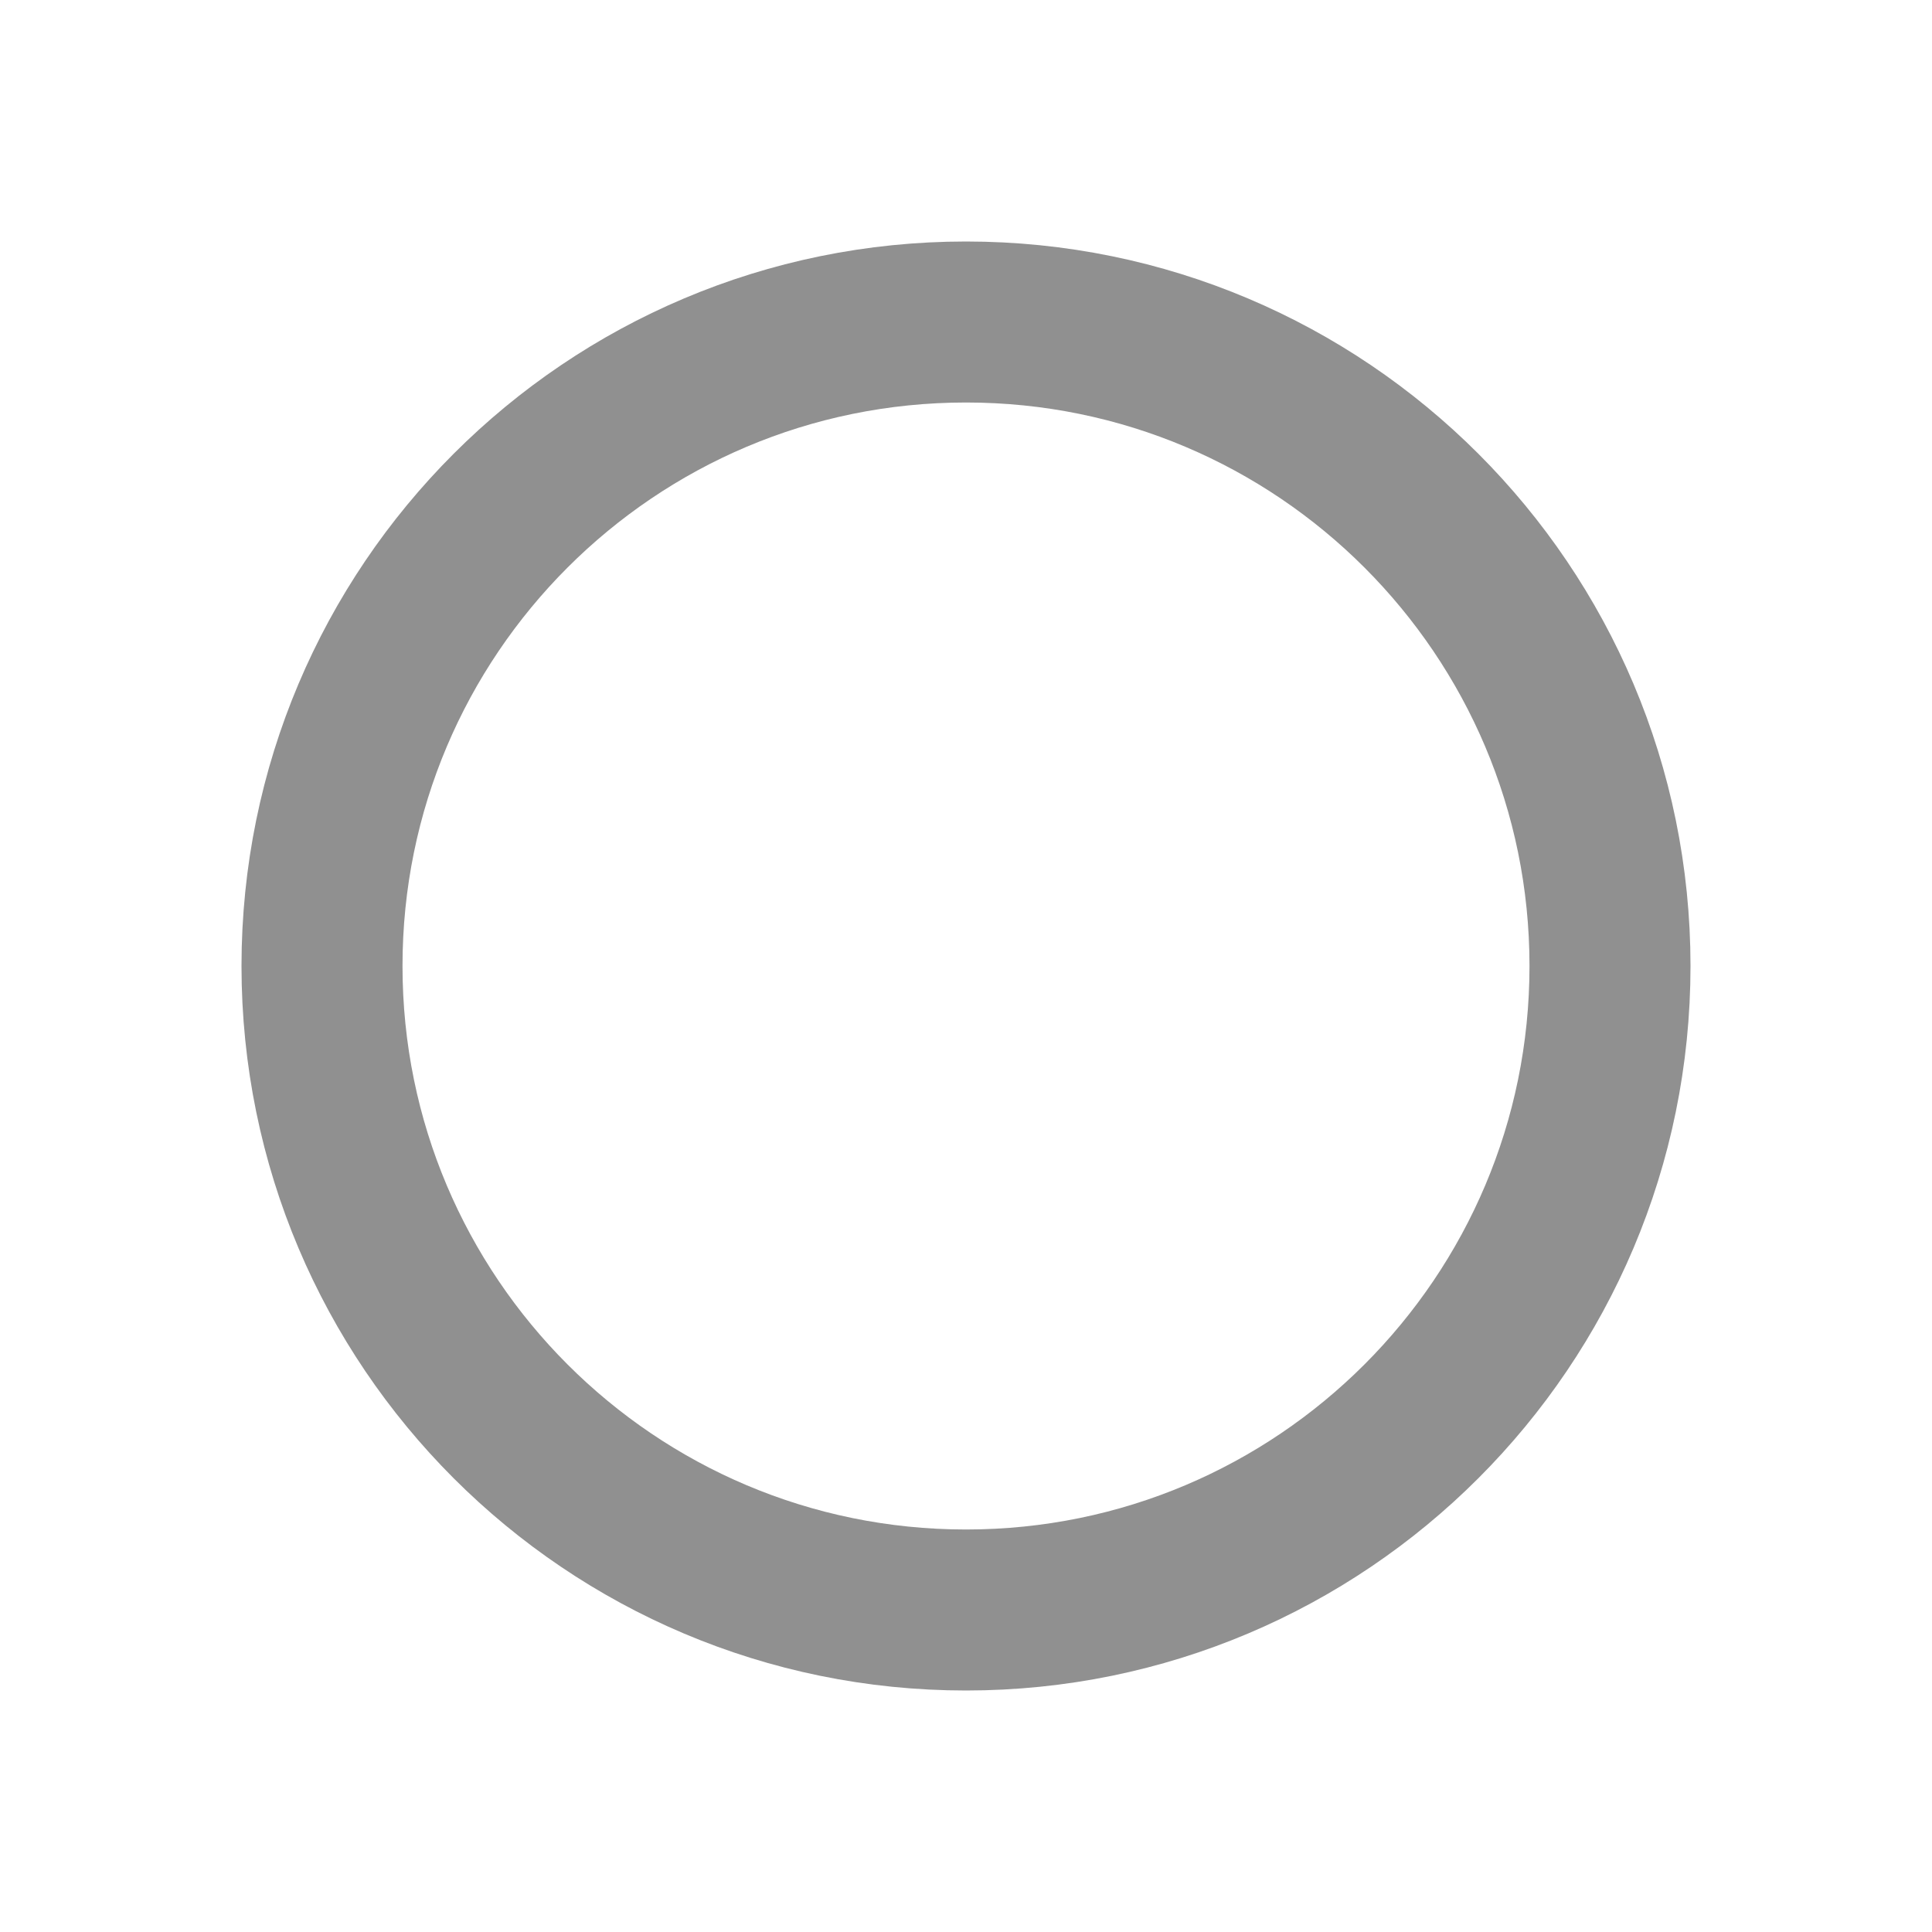
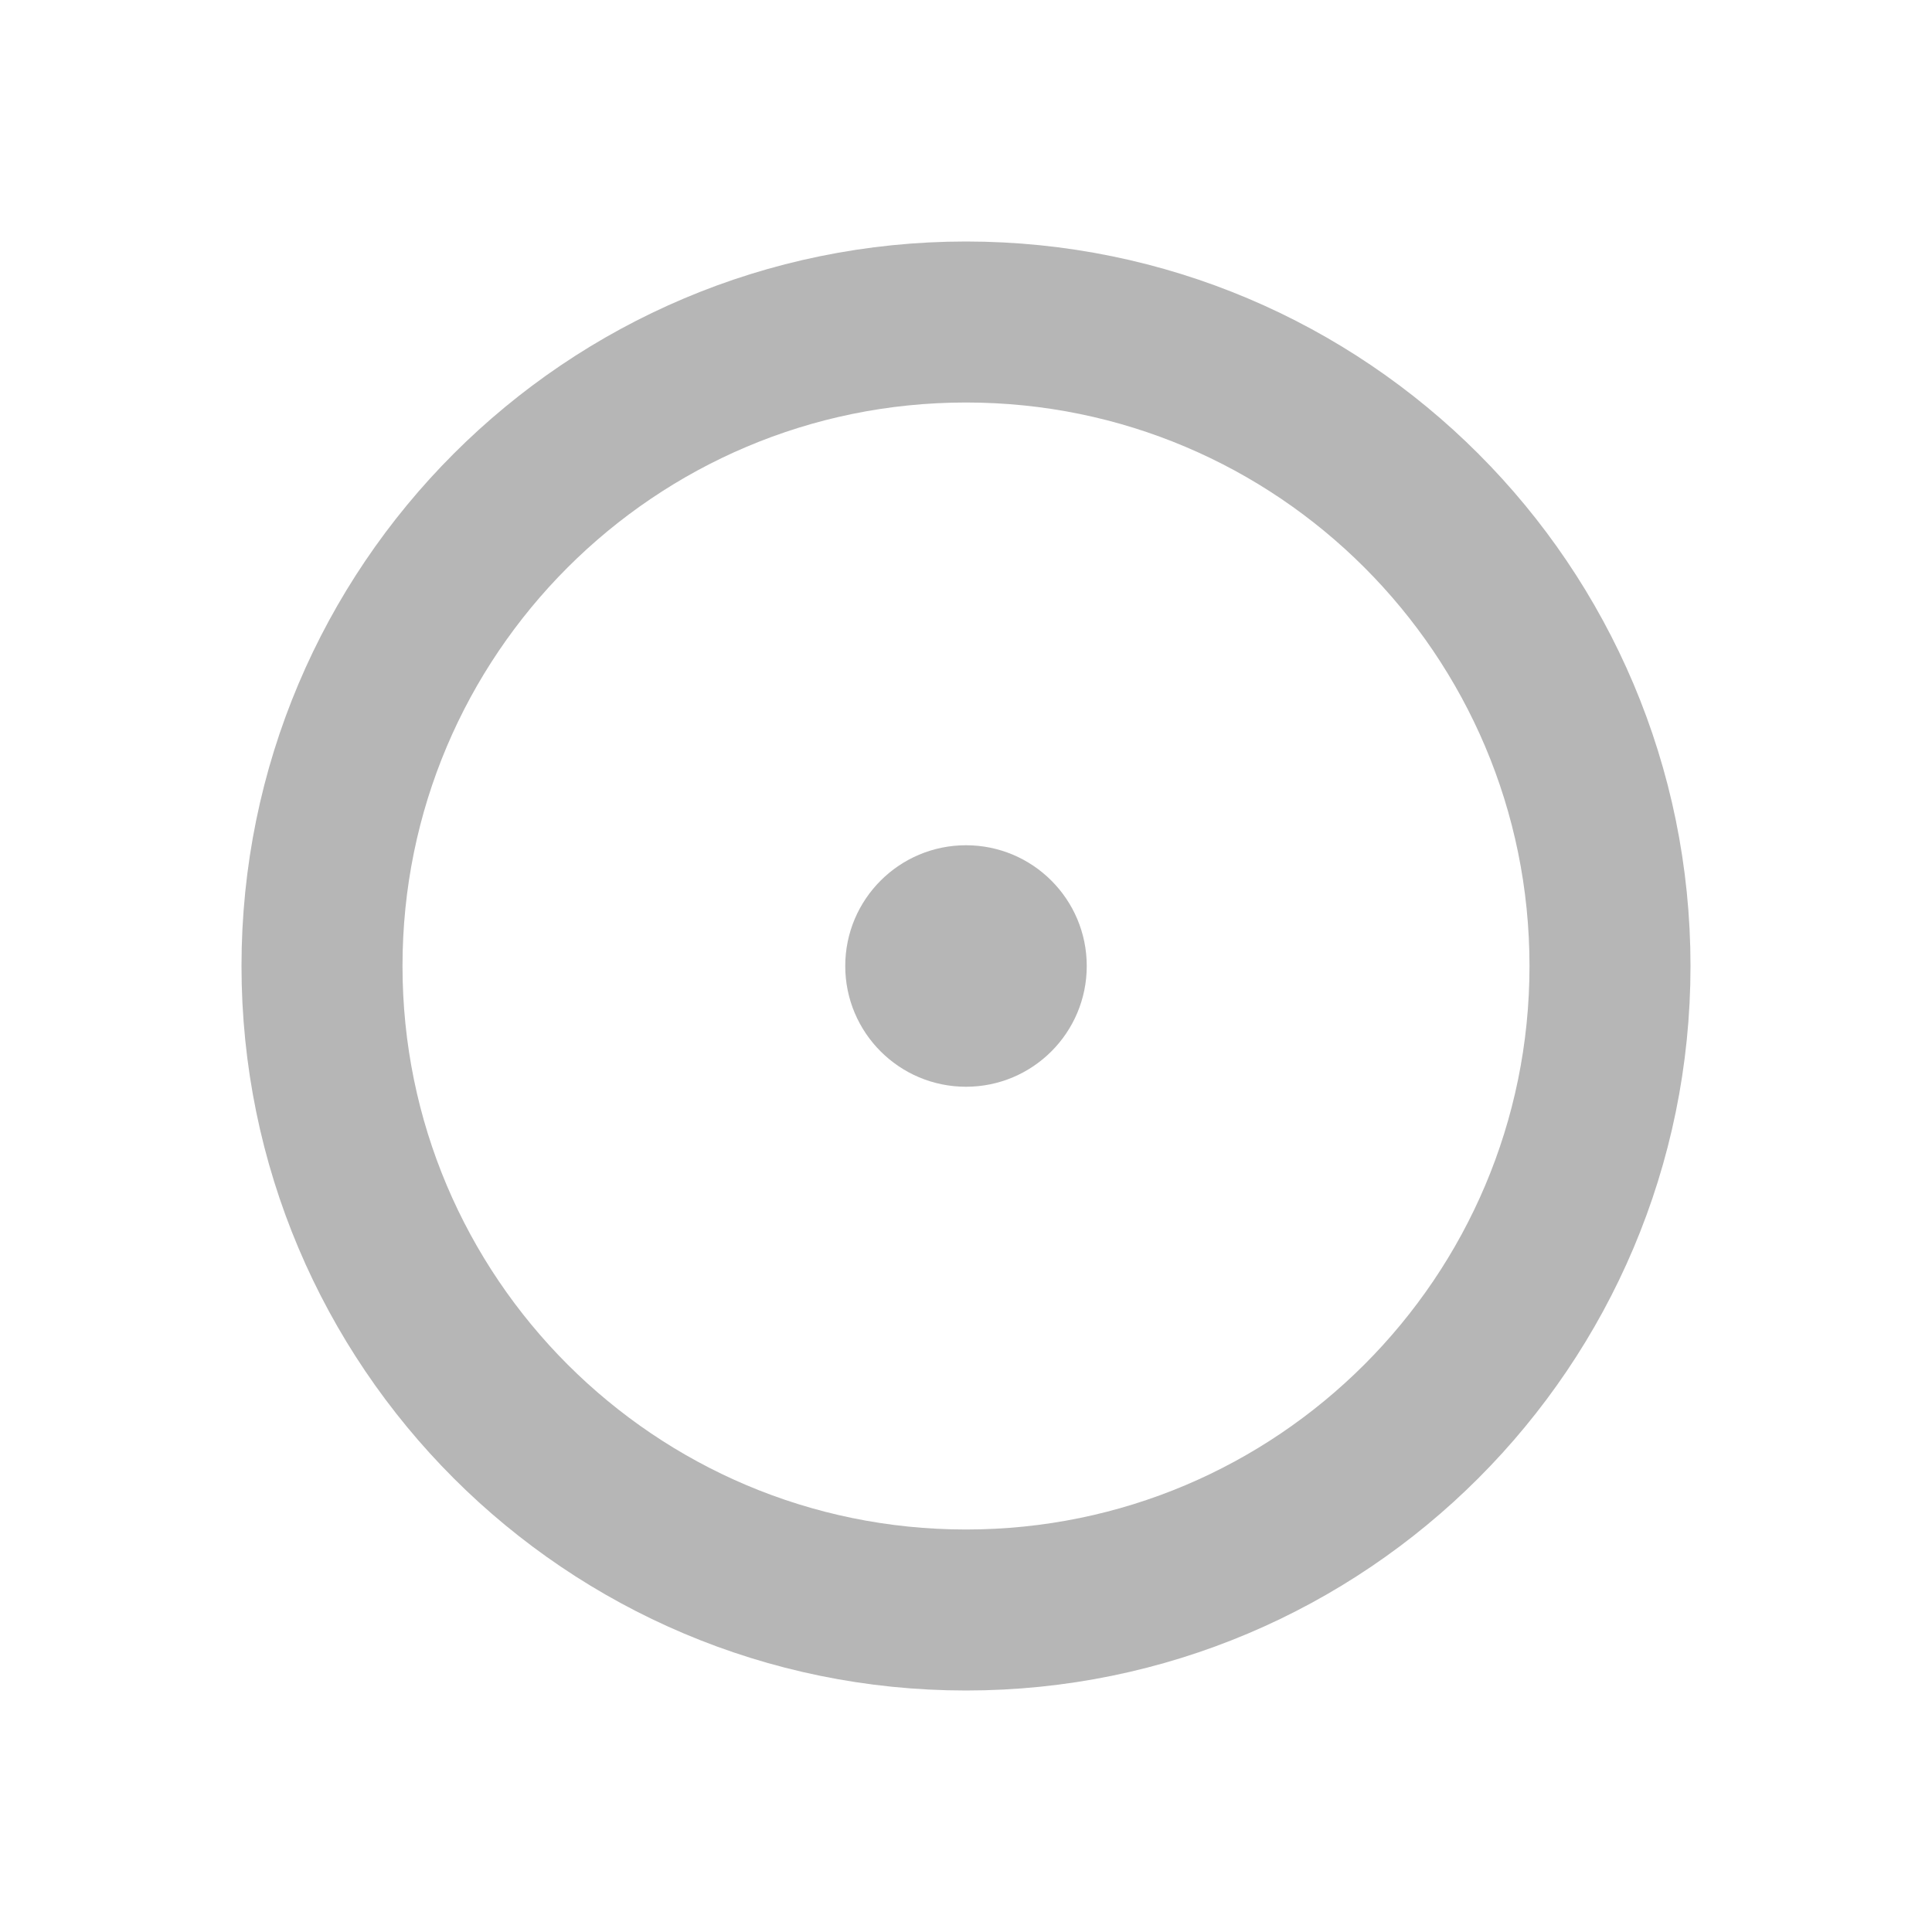
- <svg xmlns="http://www.w3.org/2000/svg" width="24" height="24" viewBox="0 0 24 24" fill="none" stroke="#909090" stroke-width="2" stroke-linecap="round" stroke-linejoin="round">
+ <svg xmlns="http://www.w3.org/2000/svg" width="24" height="24" viewBox="0 0 24 24" fill="none" stroke="#b6b6b6" stroke-width="2" stroke-linecap="round" stroke-linejoin="round">
  <circle cx="12" cy="12" r="8" />
+   <circle cx="12" cy="12" r="1.5" fill="#b6b6b6" stroke="none" />
</svg>
